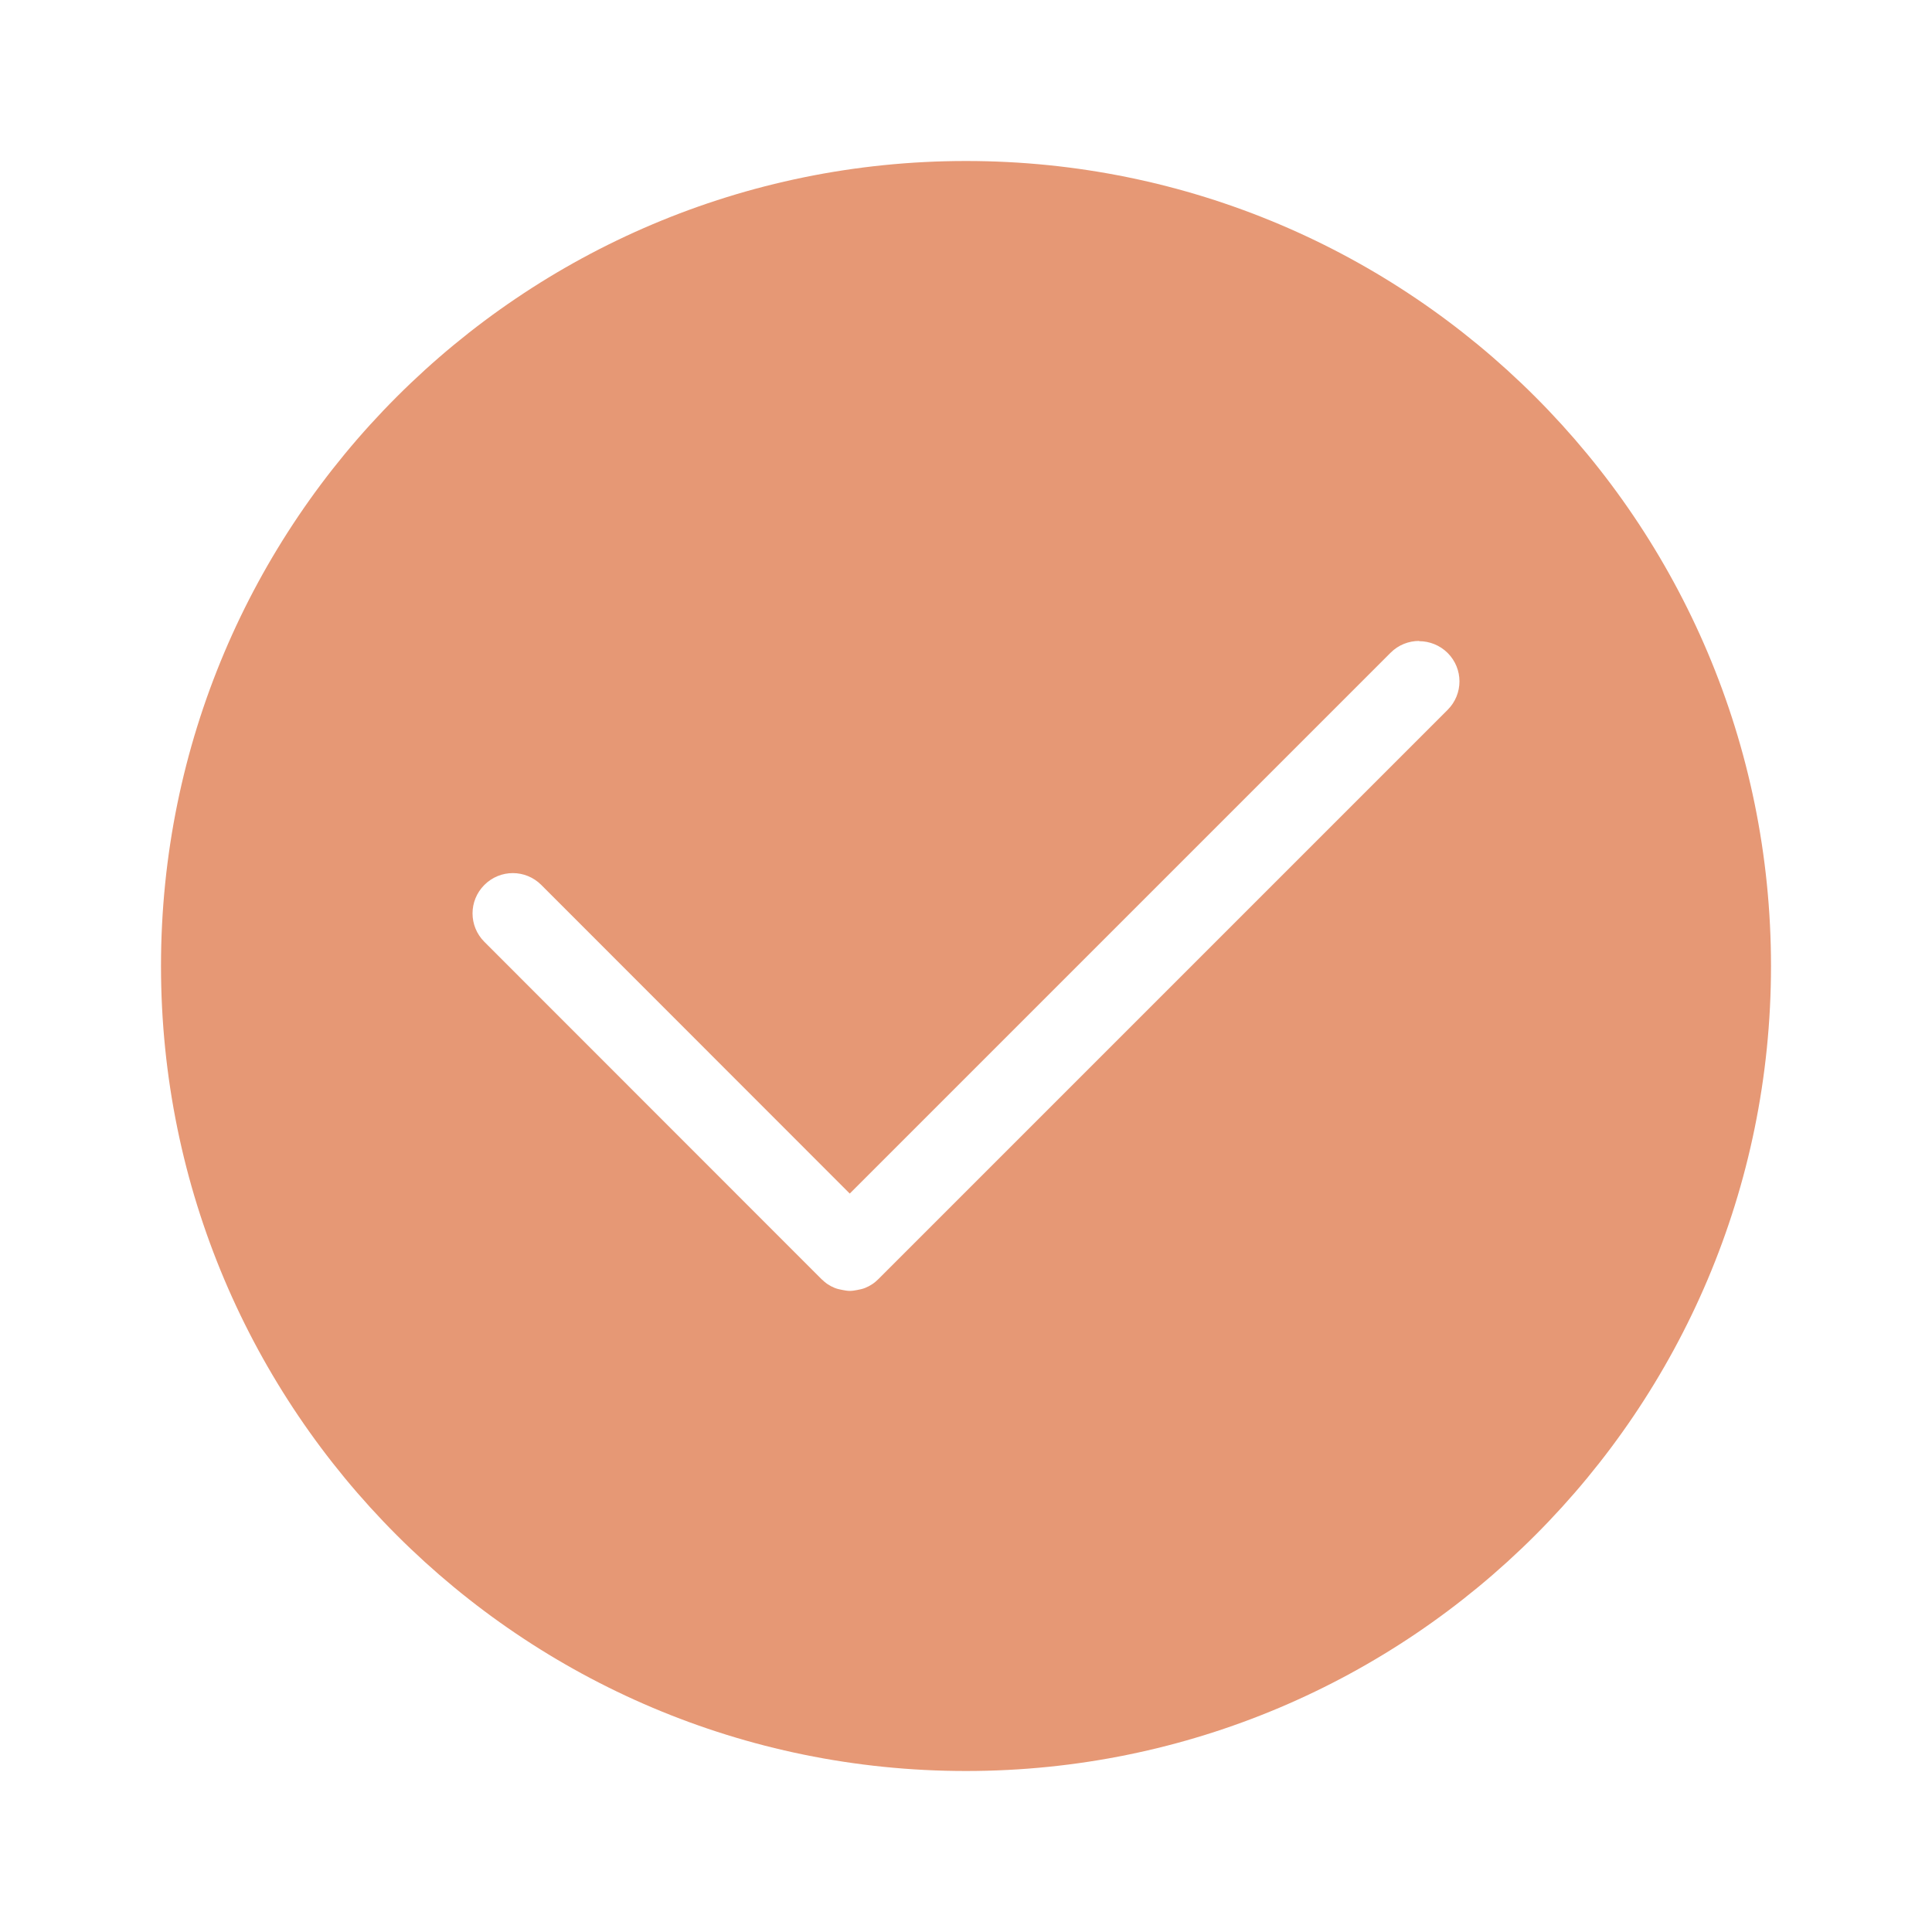
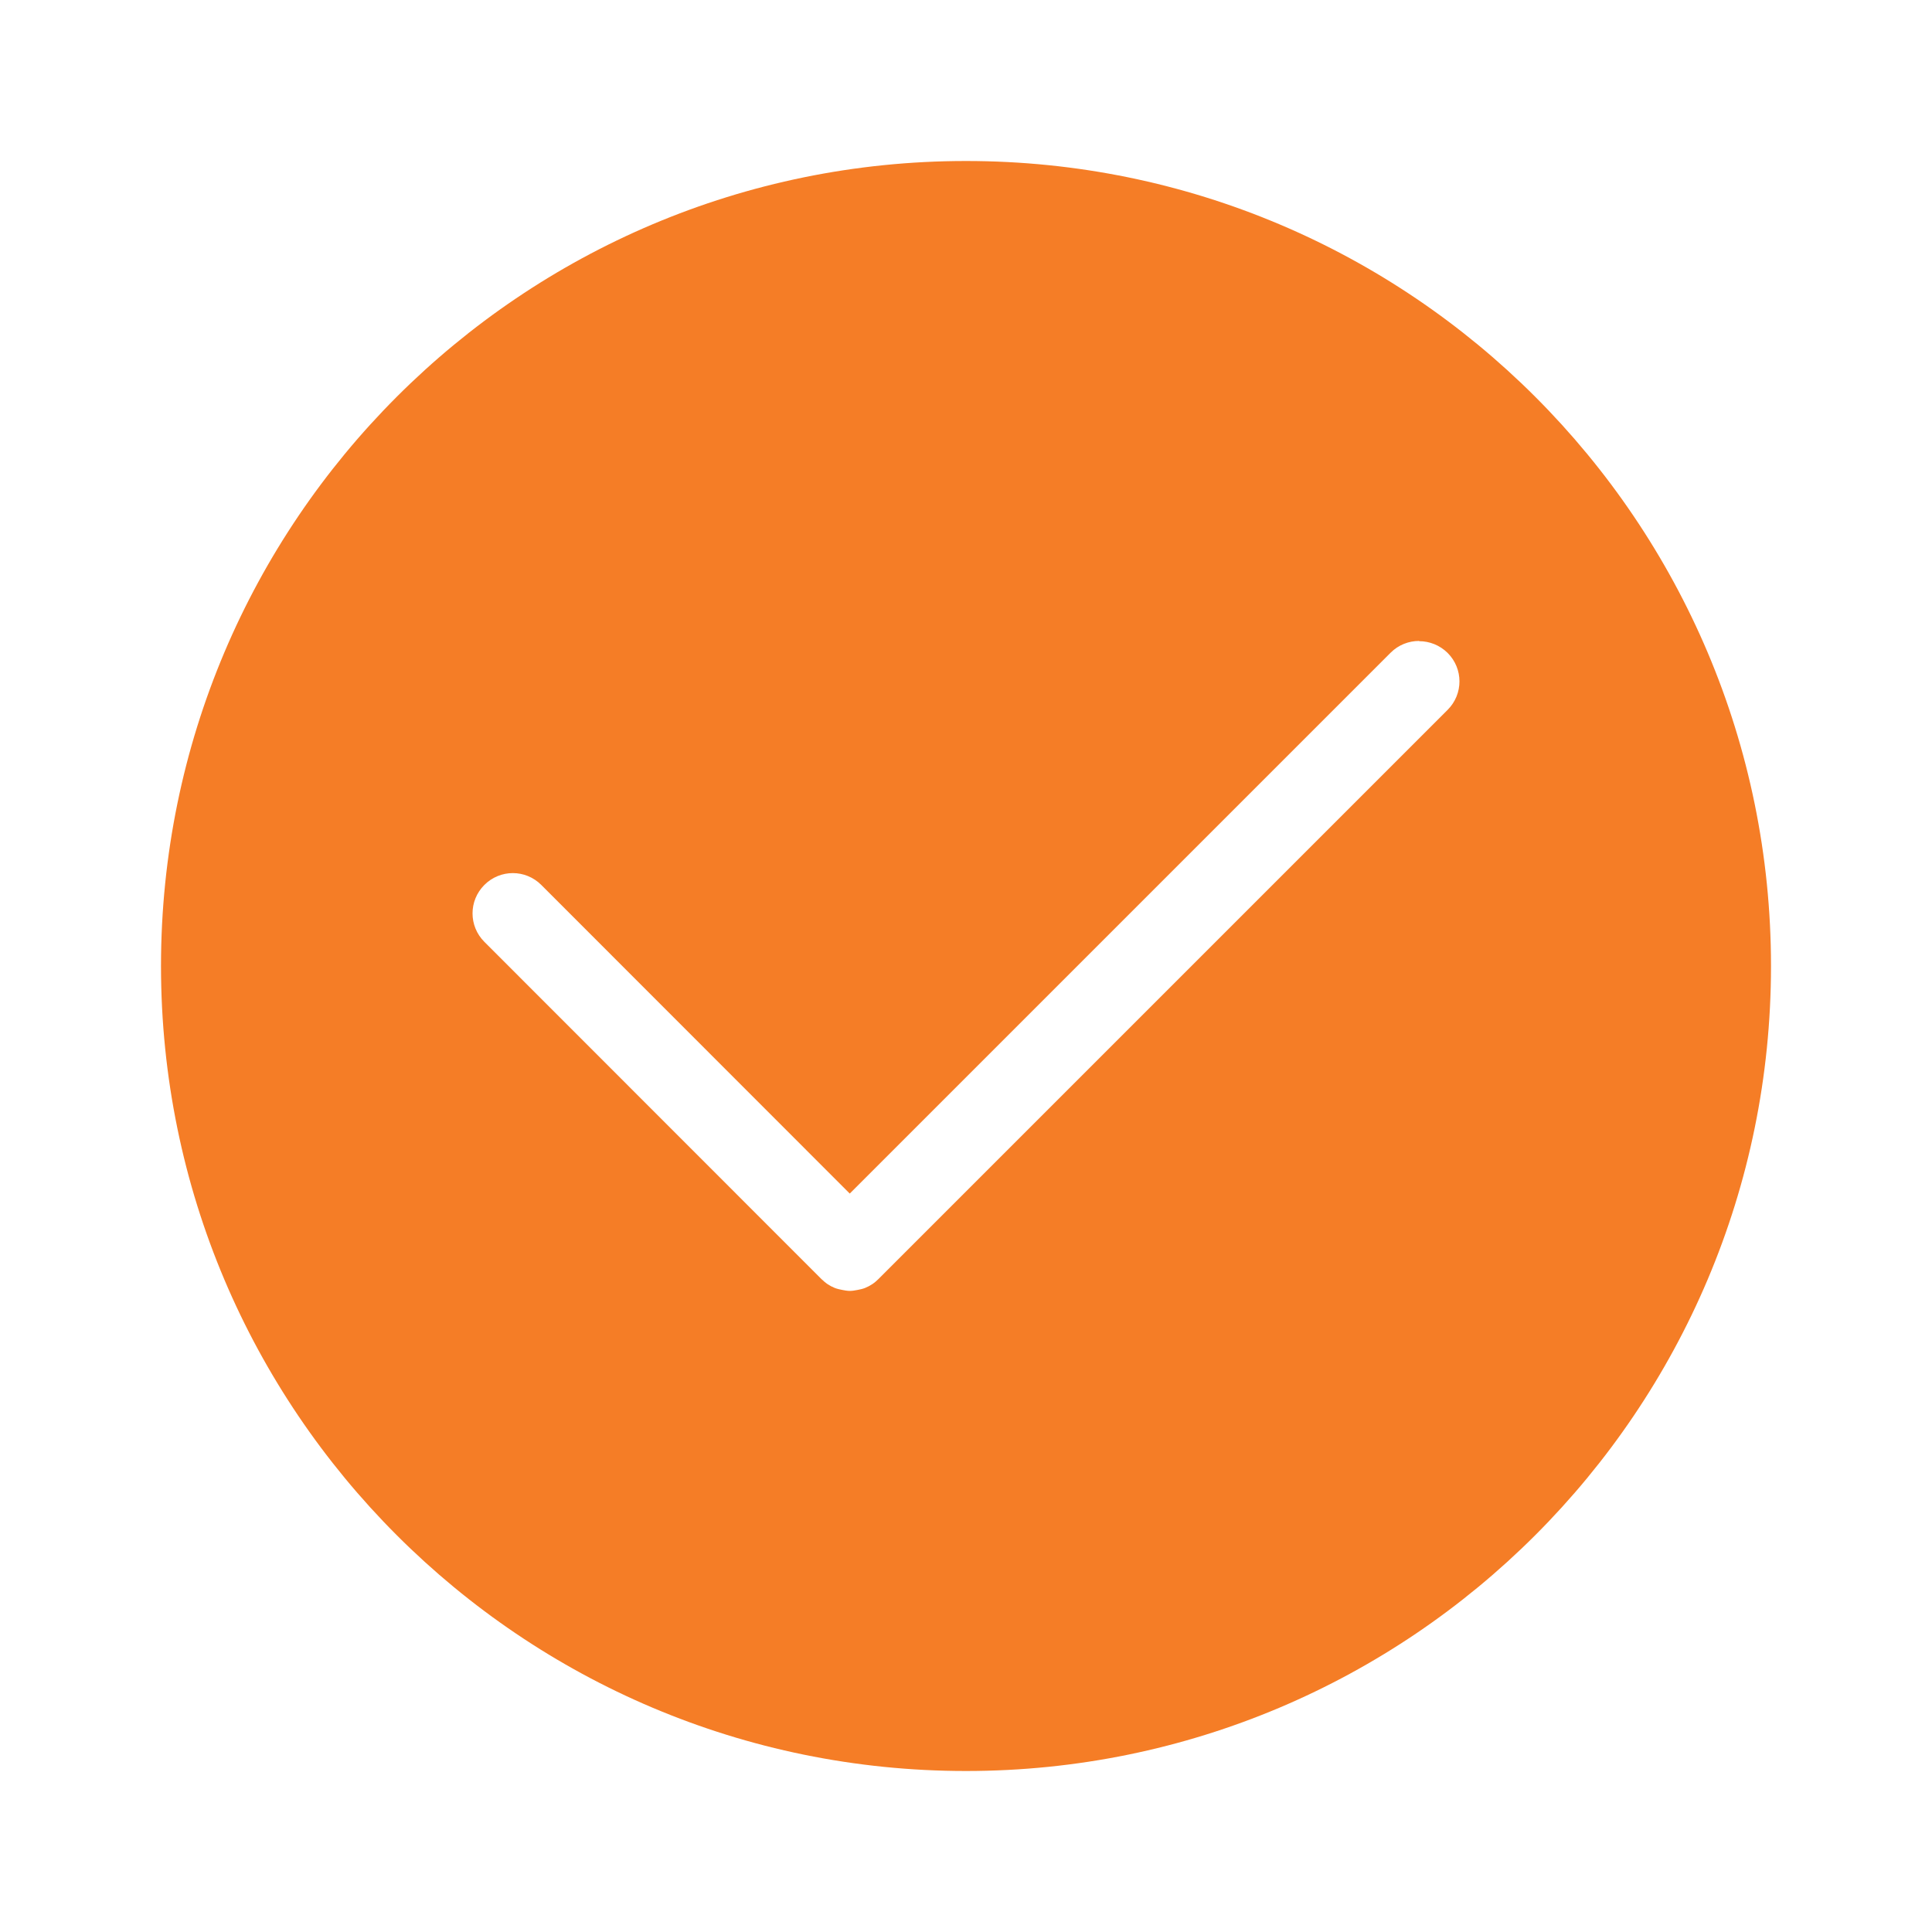
<svg xmlns="http://www.w3.org/2000/svg" width="24" height="24" version="1.1" viewBox="0 0 24 24">
-   <path d="m12 2a10 10 0 0 0-10 10 10 10 0 0 0 10 10 10 10 0 0 0 10-10 10 10 0 0 0-10-10zm5.629 5.963v0.002c0.128-4e-6 0.256 0.049 0.354 0.146 0.196 0.196 0.196 0.511 0 0.707l-7.072 7.072c-0.024 0.024-0.05 0.046-0.078 0.064-0.028 0.018-0.056 0.033-0.086 0.045-0.03 0.012-0.062 0.019-0.094 0.025-0.031 0.006-0.064 0.012-0.096 0.012-0.032 0-0.062-0.006-0.094-0.012-0.031-0.006-0.064-0.013-0.094-0.025-0.03-0.012-0.058-0.027-0.086-0.045-0.014-0.009-0.028-0.021-0.041-0.031-0.013-0.011-0.027-0.023-0.039-0.035l-4.186-4.188c-0.196-0.196-0.196-0.511 0-0.707 0.196-0.196 0.511-0.196 0.707 0l3.832 3.834 6.719-6.719c0.098-0.098 0.226-0.146 0.354-0.146z" fill="#E69875" />
+   <path d="m12 2a10 10 0 0 0-10 10 10 10 0 0 0 10 10 10 10 0 0 0 10-10 10 10 0 0 0-10-10zm5.629 5.963v0.002c0.128-4e-6 0.256 0.049 0.354 0.146 0.196 0.196 0.196 0.511 0 0.707l-7.072 7.072c-0.024 0.024-0.05 0.046-0.078 0.064-0.028 0.018-0.056 0.033-0.086 0.045-0.03 0.012-0.062 0.019-0.094 0.025-0.031 0.006-0.064 0.012-0.096 0.012-0.032 0-0.062-0.006-0.094-0.012-0.031-0.006-0.064-0.013-0.094-0.025-0.03-0.012-0.058-0.027-0.086-0.045-0.014-0.009-0.028-0.021-0.041-0.031-0.013-0.011-0.027-0.023-0.039-0.035l-4.186-4.188c-0.196-0.196-0.196-0.511 0-0.707 0.196-0.196 0.511-0.196 0.707 0l3.832 3.834 6.719-6.719c0.098-0.098 0.226-0.146 0.354-0.146z" fill="#f57d26" />
</svg>
